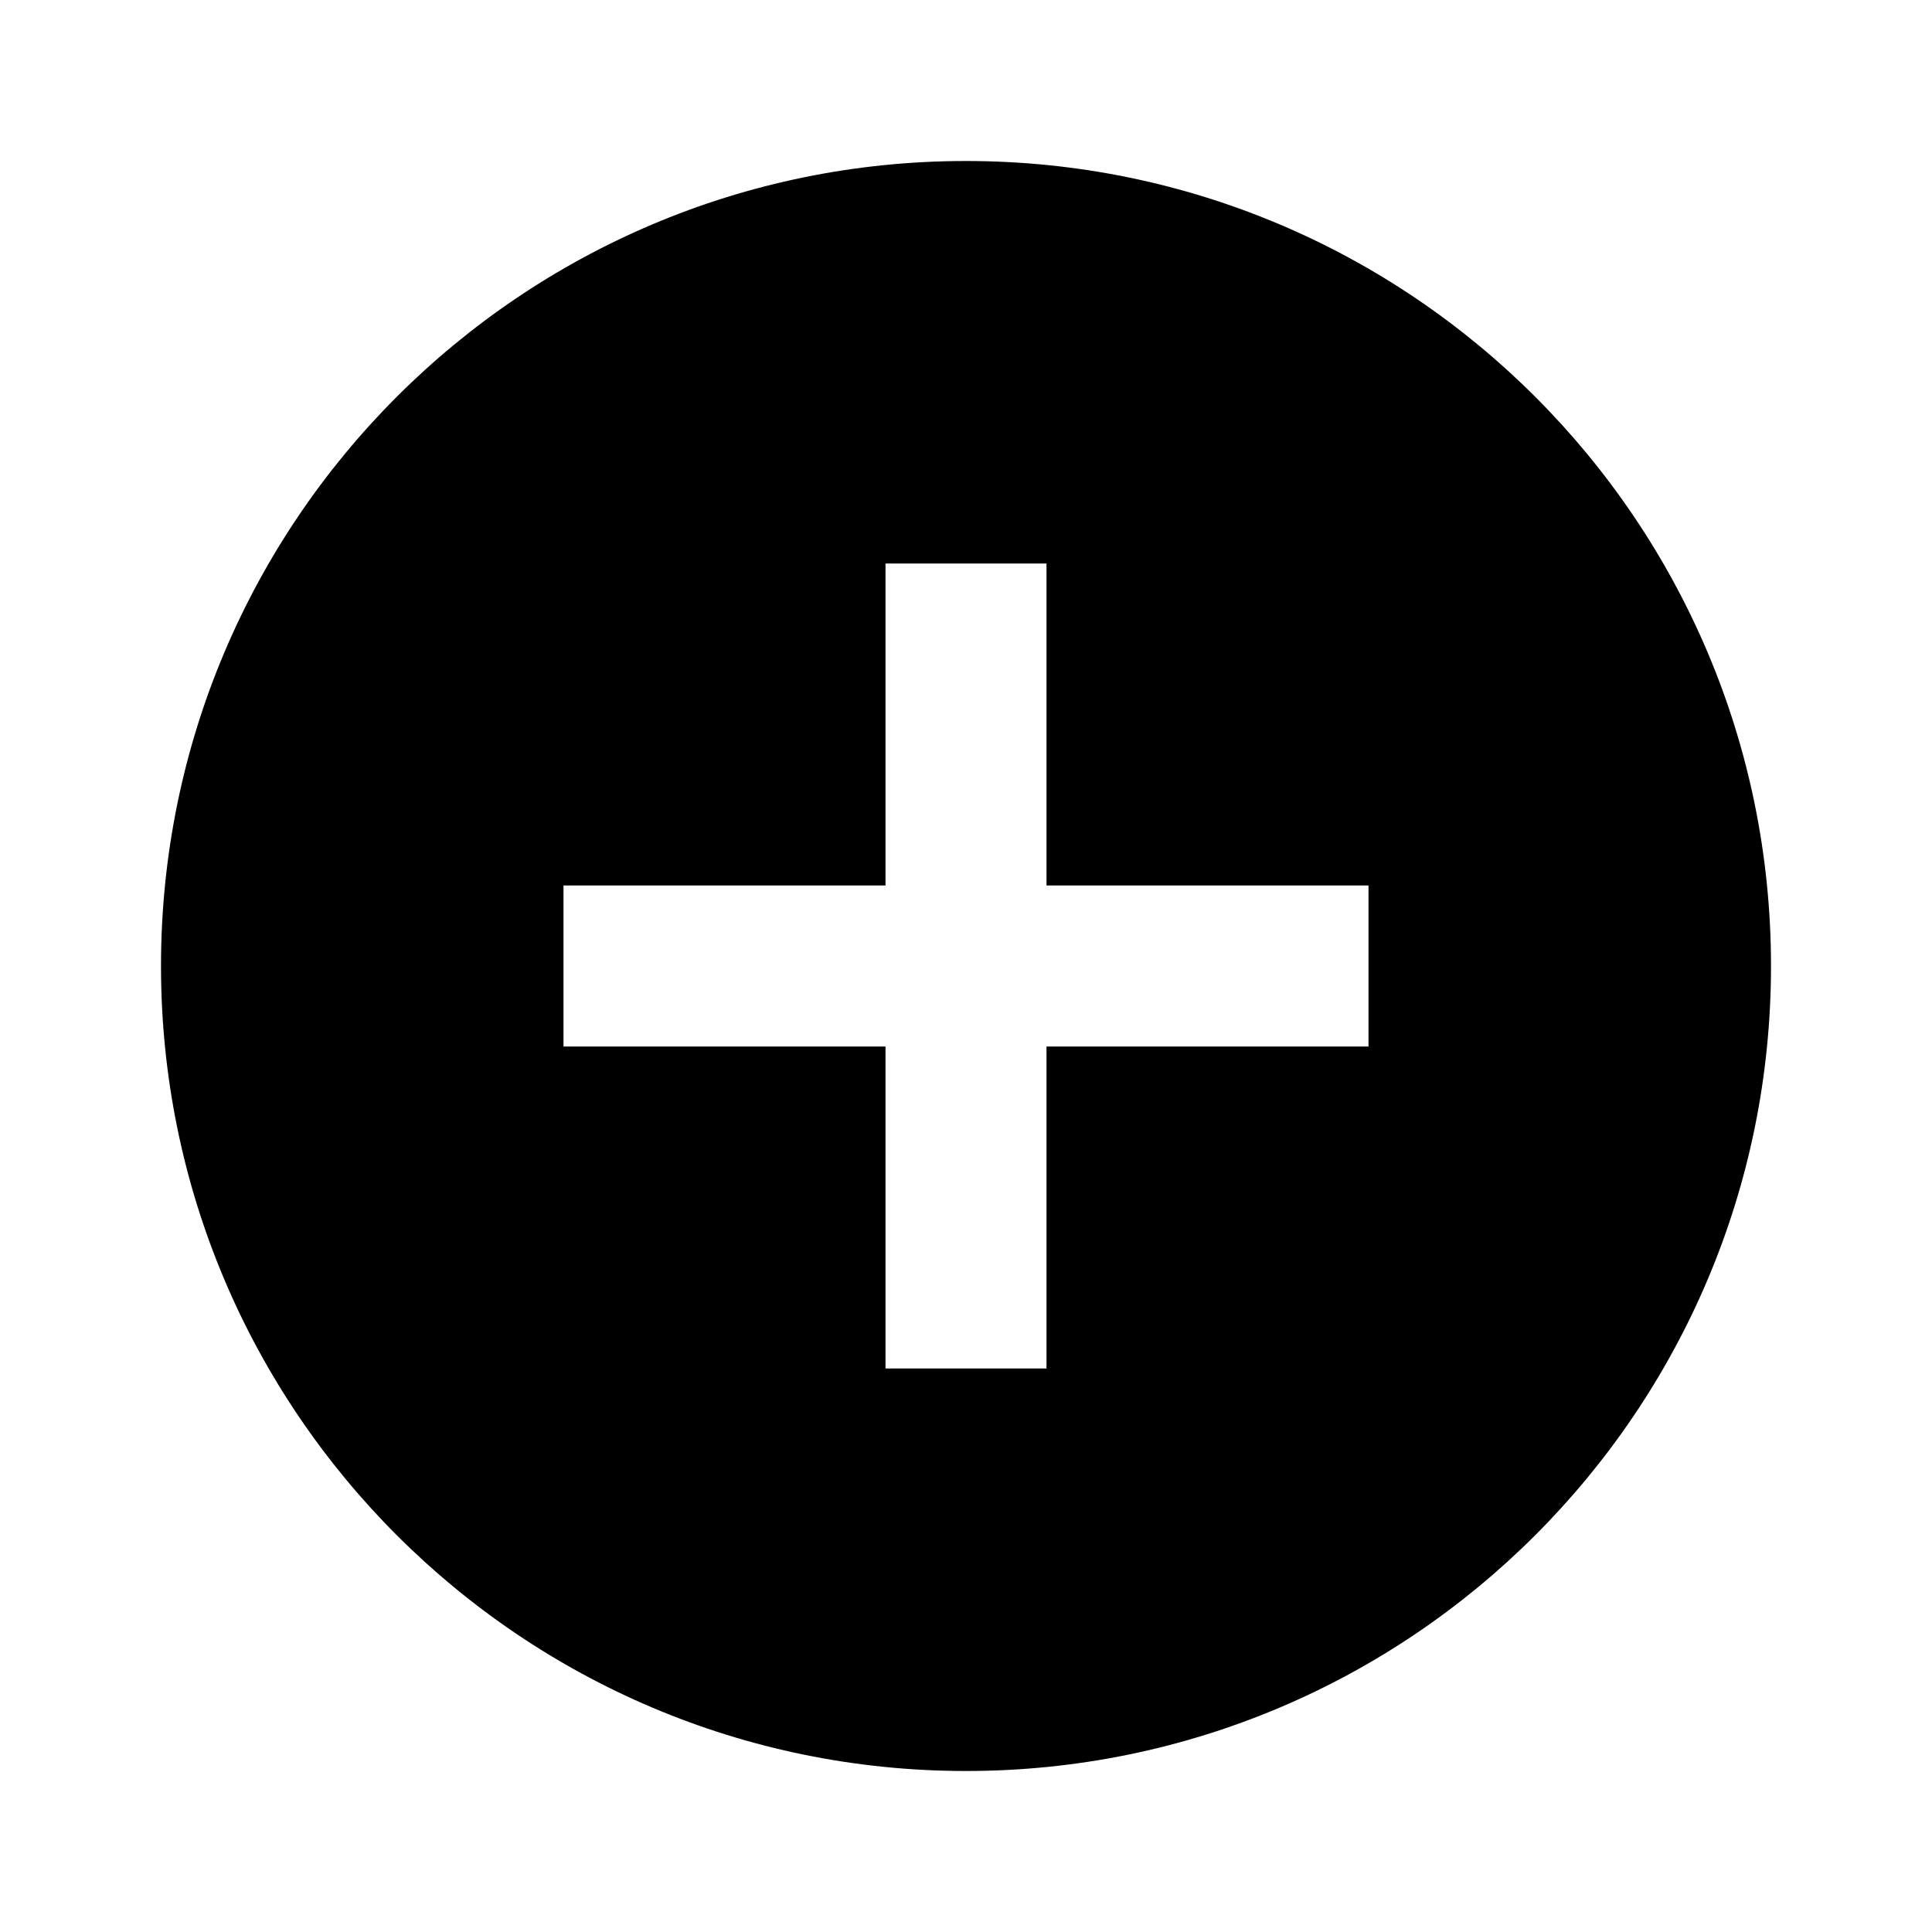
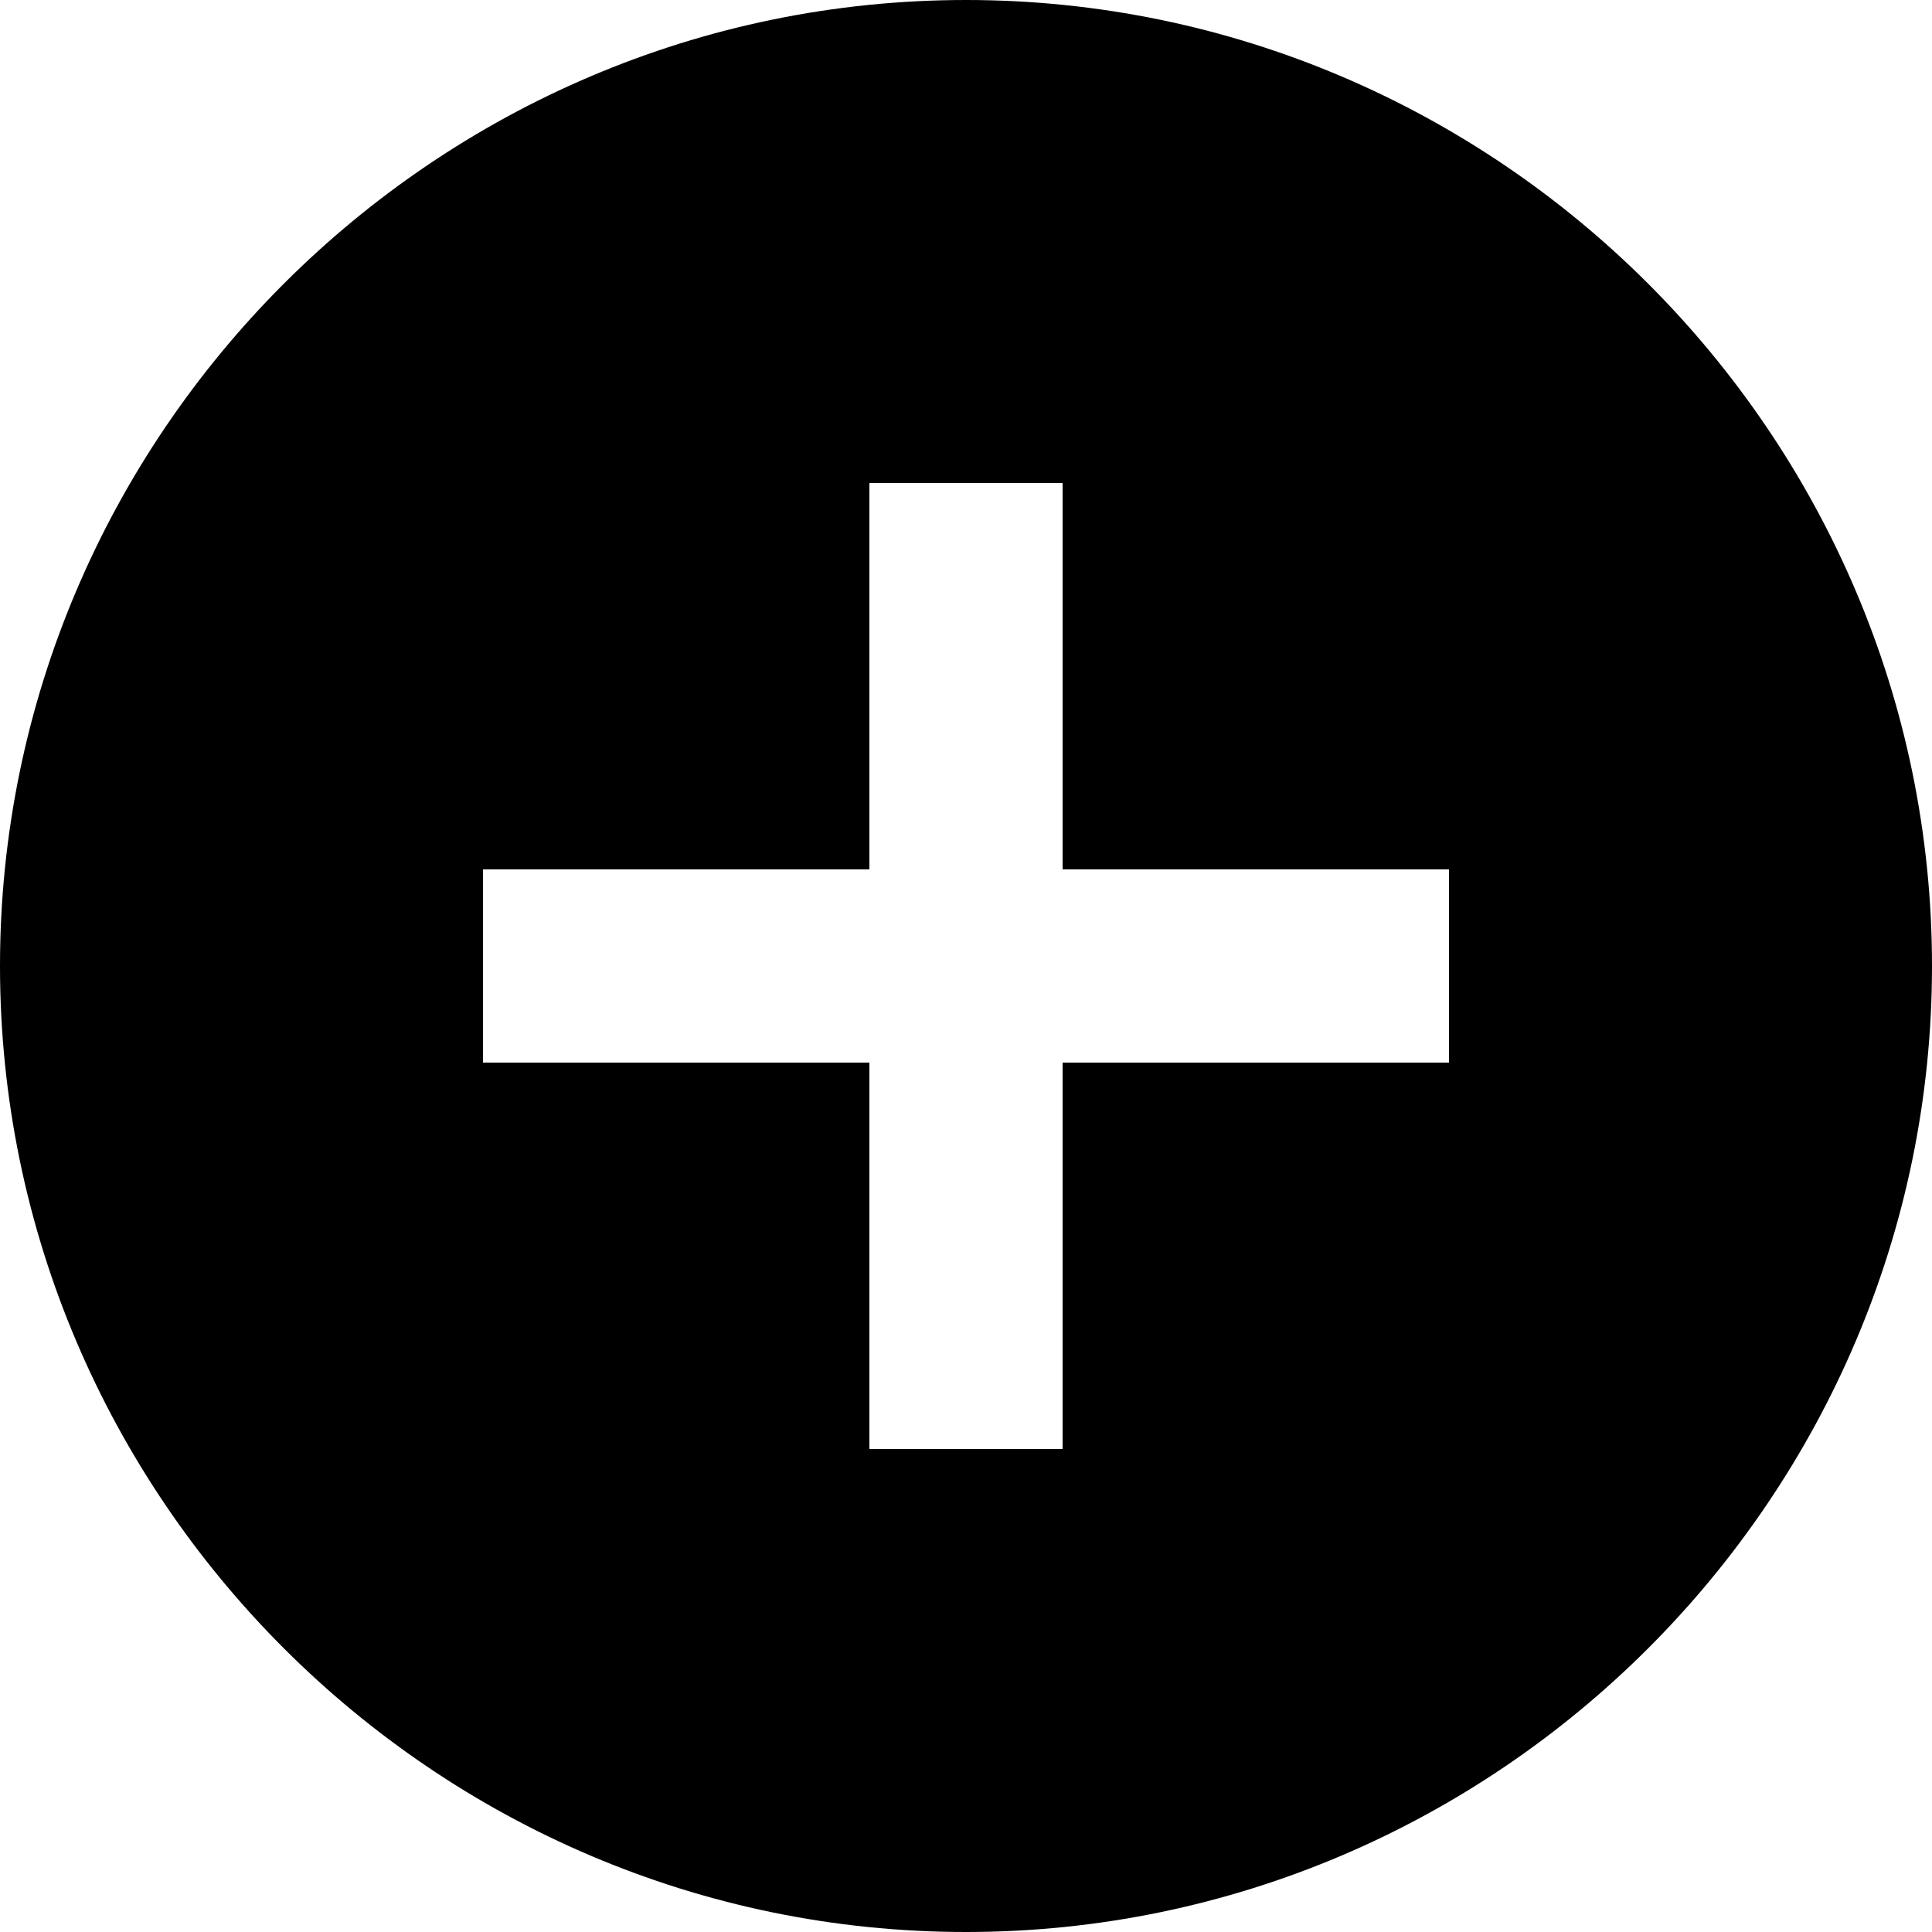
- <svg xmlns="http://www.w3.org/2000/svg" id="add_circle_black_24dp" width="24" height="24" viewBox="0 0 24 24">
-   <path id="Path_1854" data-name="Path 1854" d="M0,0H24V24H0Z" fill="none" />
-   <path id="Path_1855" data-name="Path 1855" d="M12,2A10,10,0,1,0,22,12,10,10,0,0,0,12,2Zm5,11H13v4H11V13H7V11h4V7h2v4h4Z" transform="translate(0 0)" fill="currentColor" />
+ <svg xmlns="http://www.w3.org/2000/svg" viewBox="0 0 20 20" xml:space="preserve">
+   <path d="M-2-2h24v24H-2V-2z" fill="none" />
+   <path d="M10 0C4.5 0 0 4.5 0 10s4.5 10 10 10 10-4.5 10-10S15.5 0 10 0zm5 11h-4v4H9v-4H5V9h4V5h2v4h4v2z" />
</svg>
